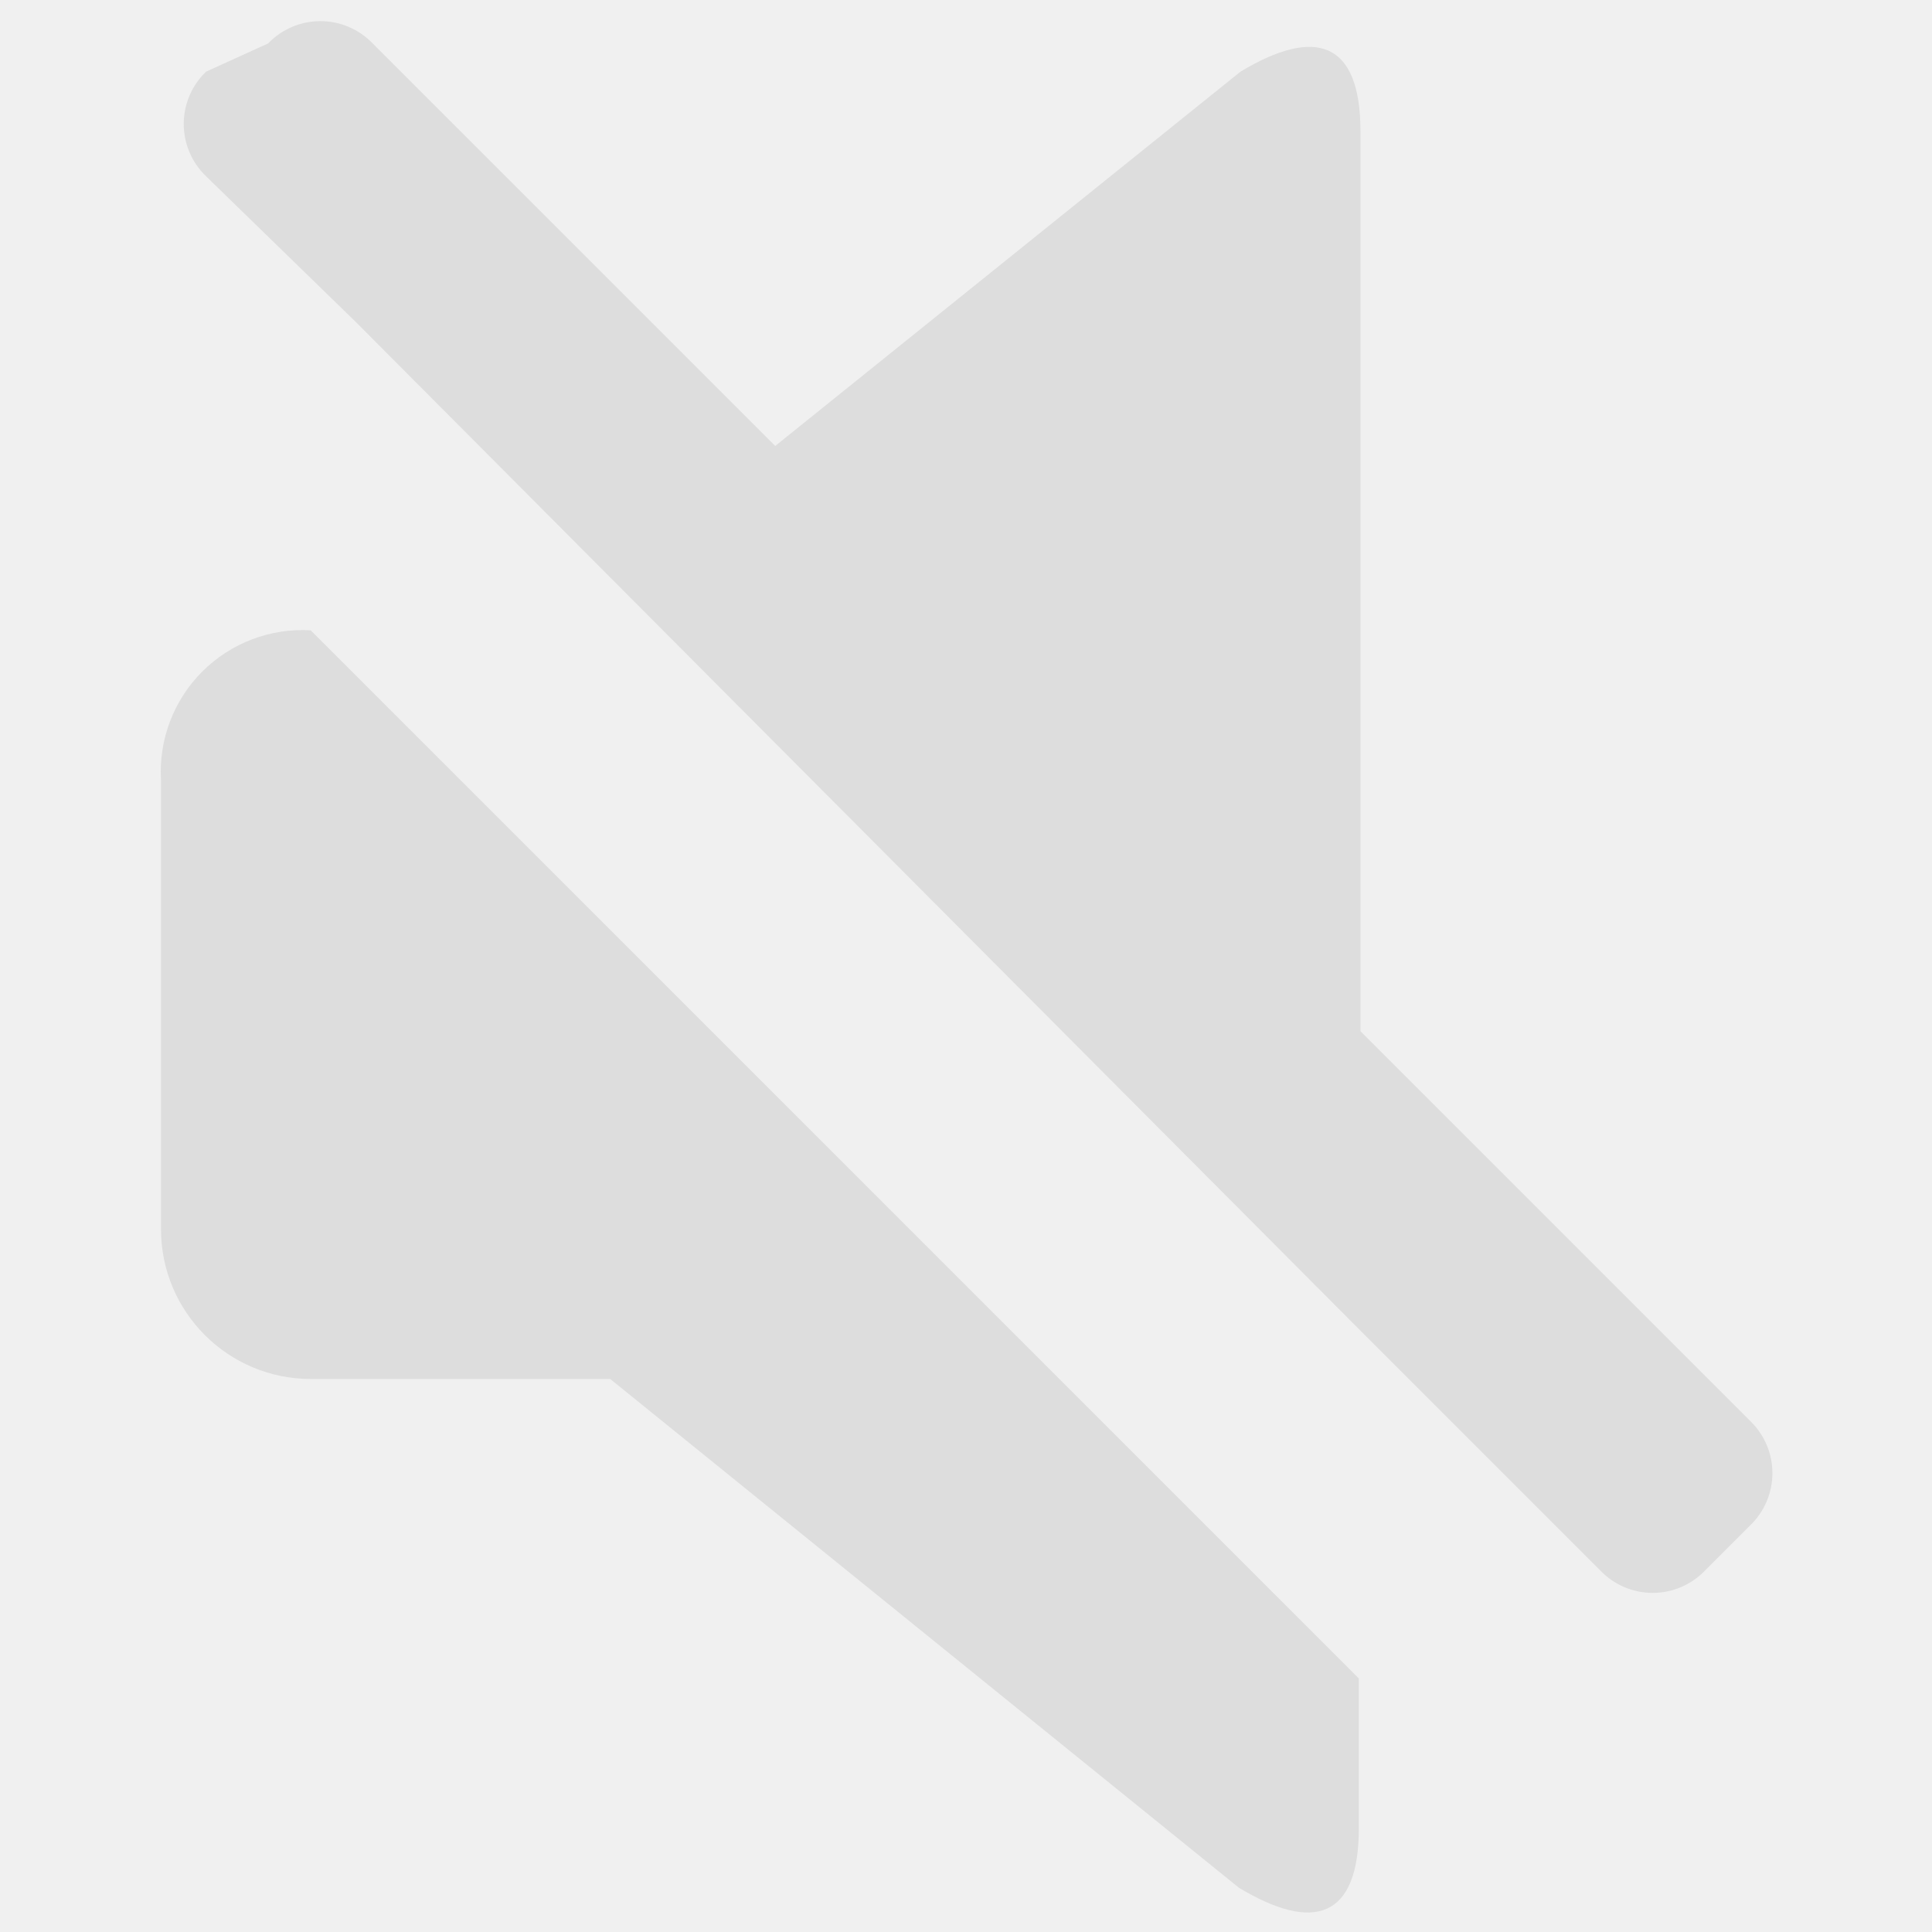
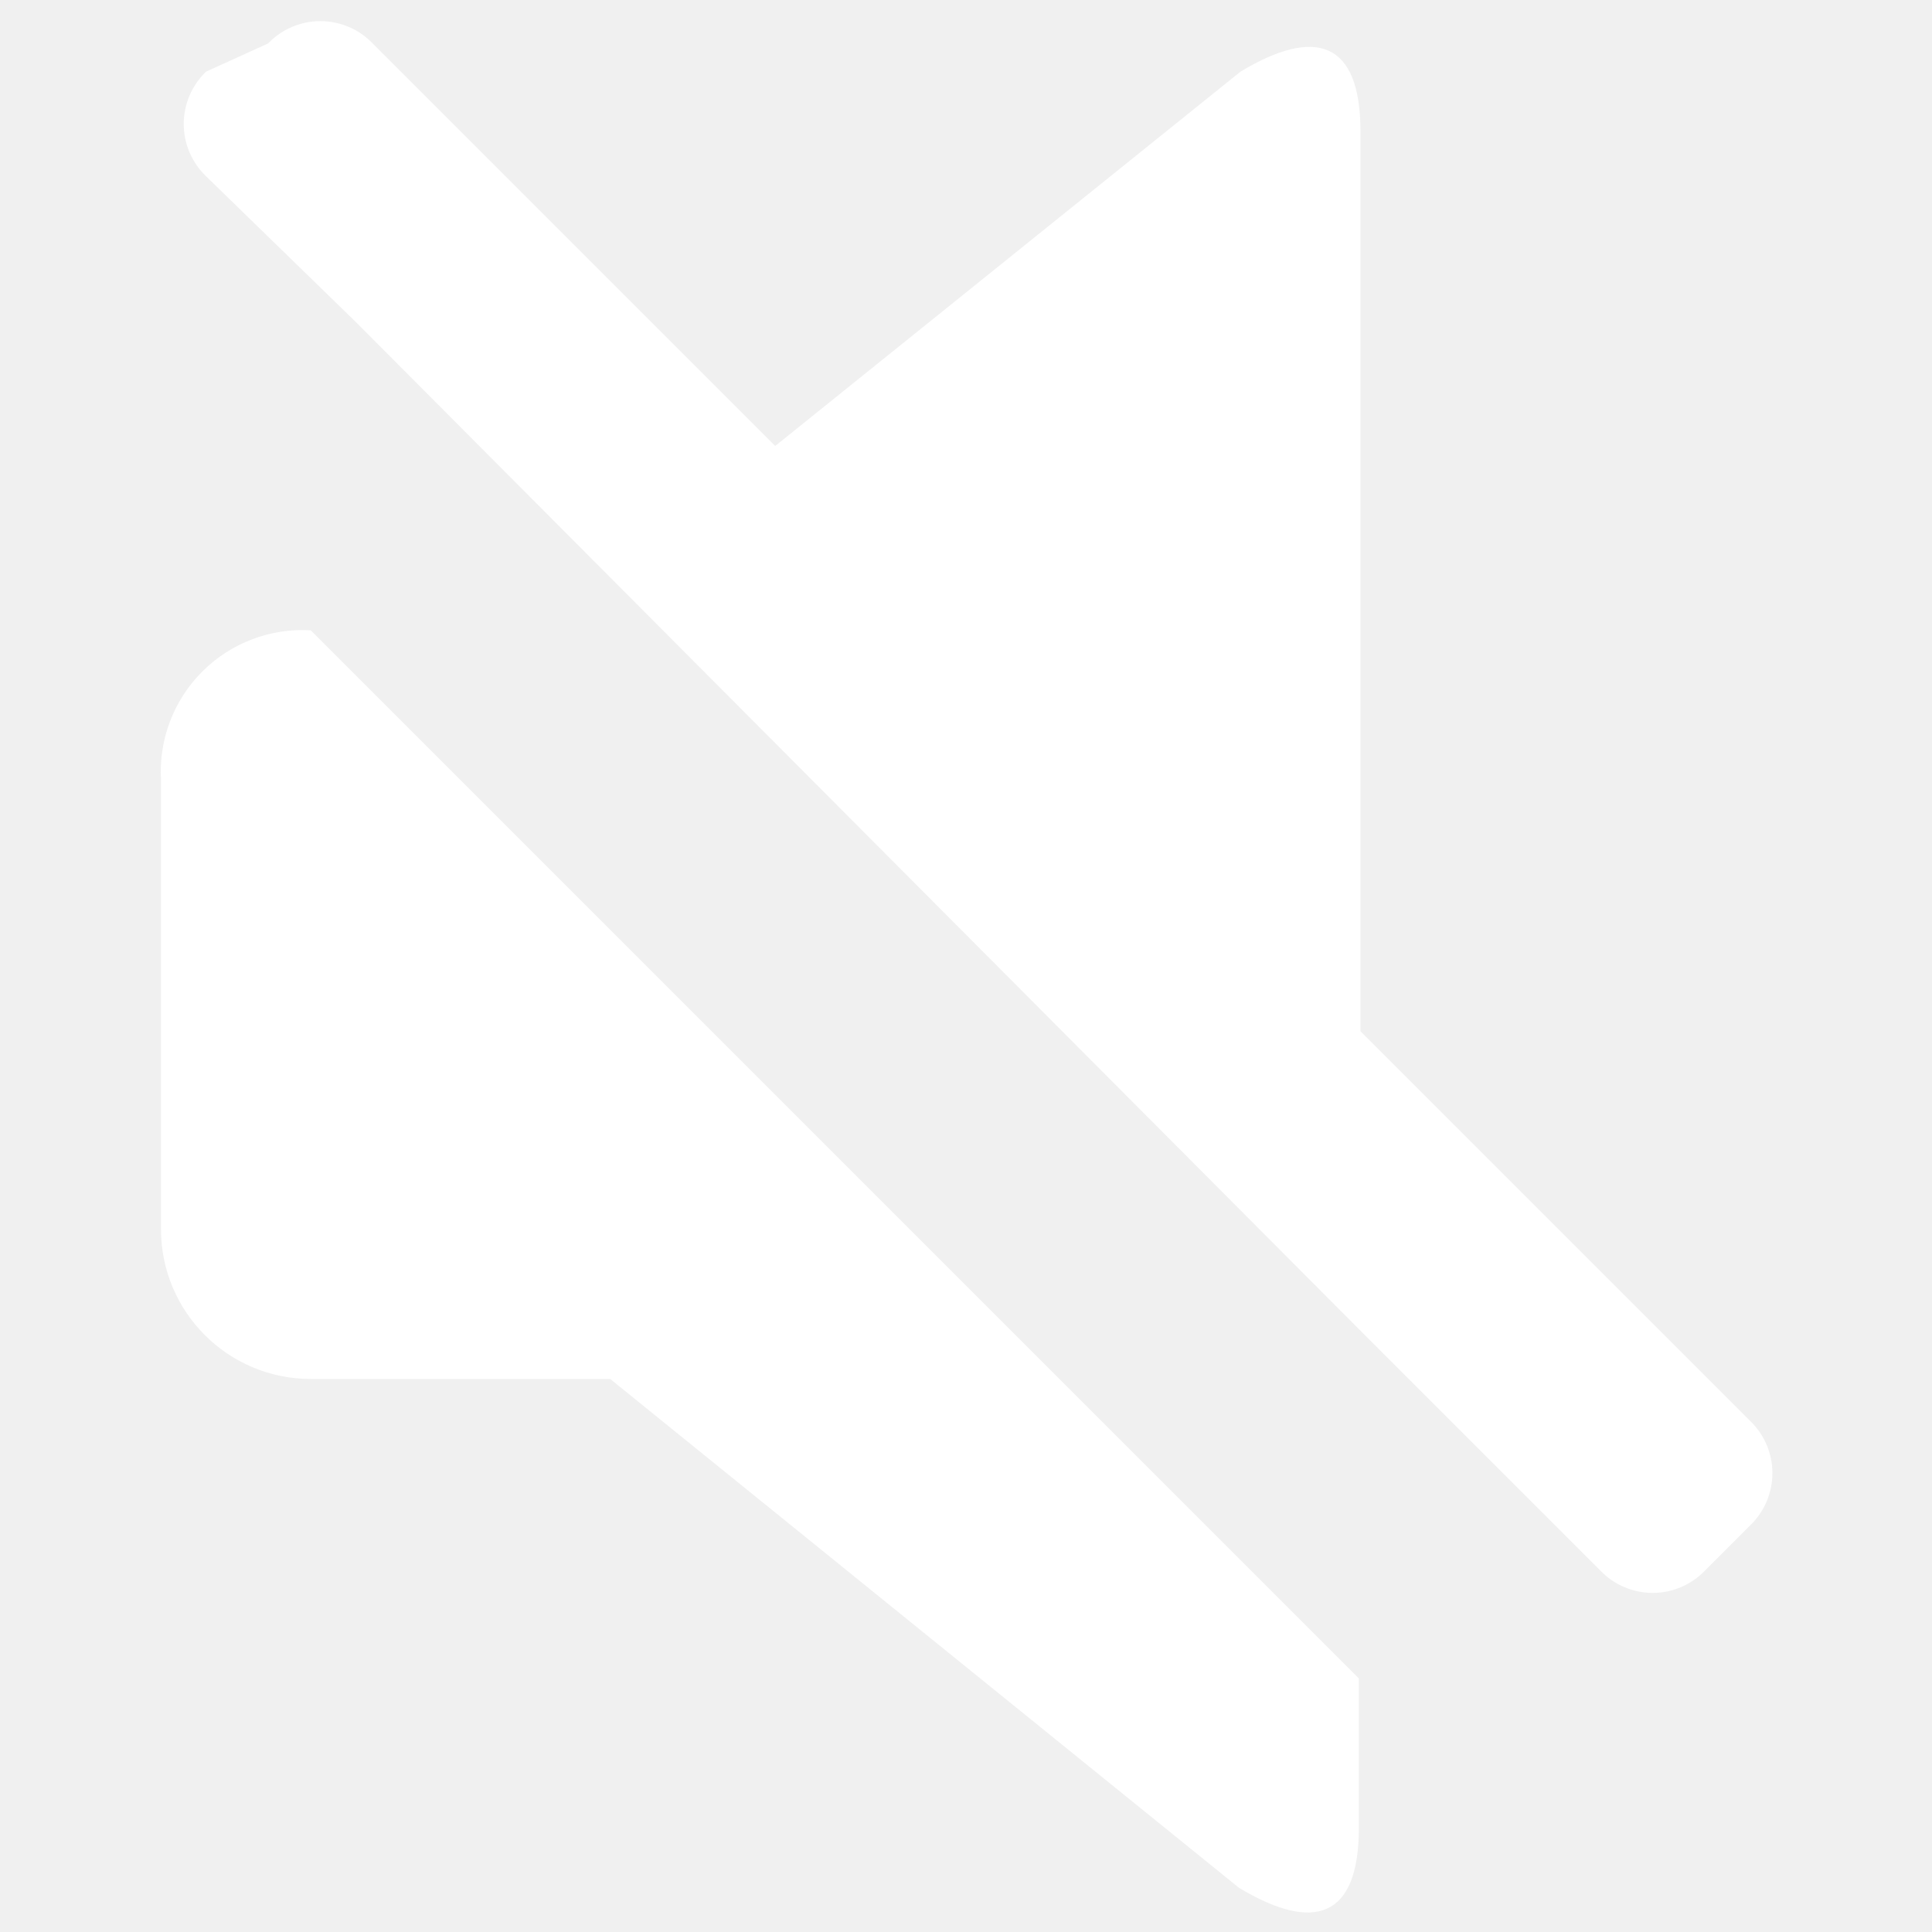
<svg xmlns="http://www.w3.org/2000/svg" width="24" height="24" viewBox="0 0 24 24">
  <rect width="24" height="24" fill="none" />
-   <path fill="#ddd" d="M16.88,16.51l3,3a.9.9,0,0,0,1.3,0l.56-.56a.9.9,0,0,0,0-1.3l-4.84-4.84V1.63c0-1.12-.56-1.3-1.49-.74L9.63,5.54l-5-5a.9.9,0,0,0-1.3,0L2.56.89a.9.9,0,0,0,0,1.3L4.42,4Zm0,4.34v1.86c0,1.12-.56,1.3-1.49.74L7.58,17.13H3.86A1.86,1.86,0,0,1,2,15.27V9.69A1.76,1.76,0,0,1,3.86,7.83Z" />
+   <path fill="#fff" d="M16.88,16.51l3,3a.9.9,0,0,0,1.3,0l.56-.56a.9.9,0,0,0,0-1.3l-4.84-4.84V1.63c0-1.12-.56-1.3-1.49-.74L9.63,5.54l-5-5a.9.9,0,0,0-1.3,0L2.56.89a.9.9,0,0,0,0,1.3L4.42,4Zm0,4.34v1.86c0,1.12-.56,1.3-1.49.74L7.58,17.13H3.86A1.86,1.86,0,0,1,2,15.27V9.69A1.76,1.76,0,0,1,3.86,7.83Z" />
</svg>
